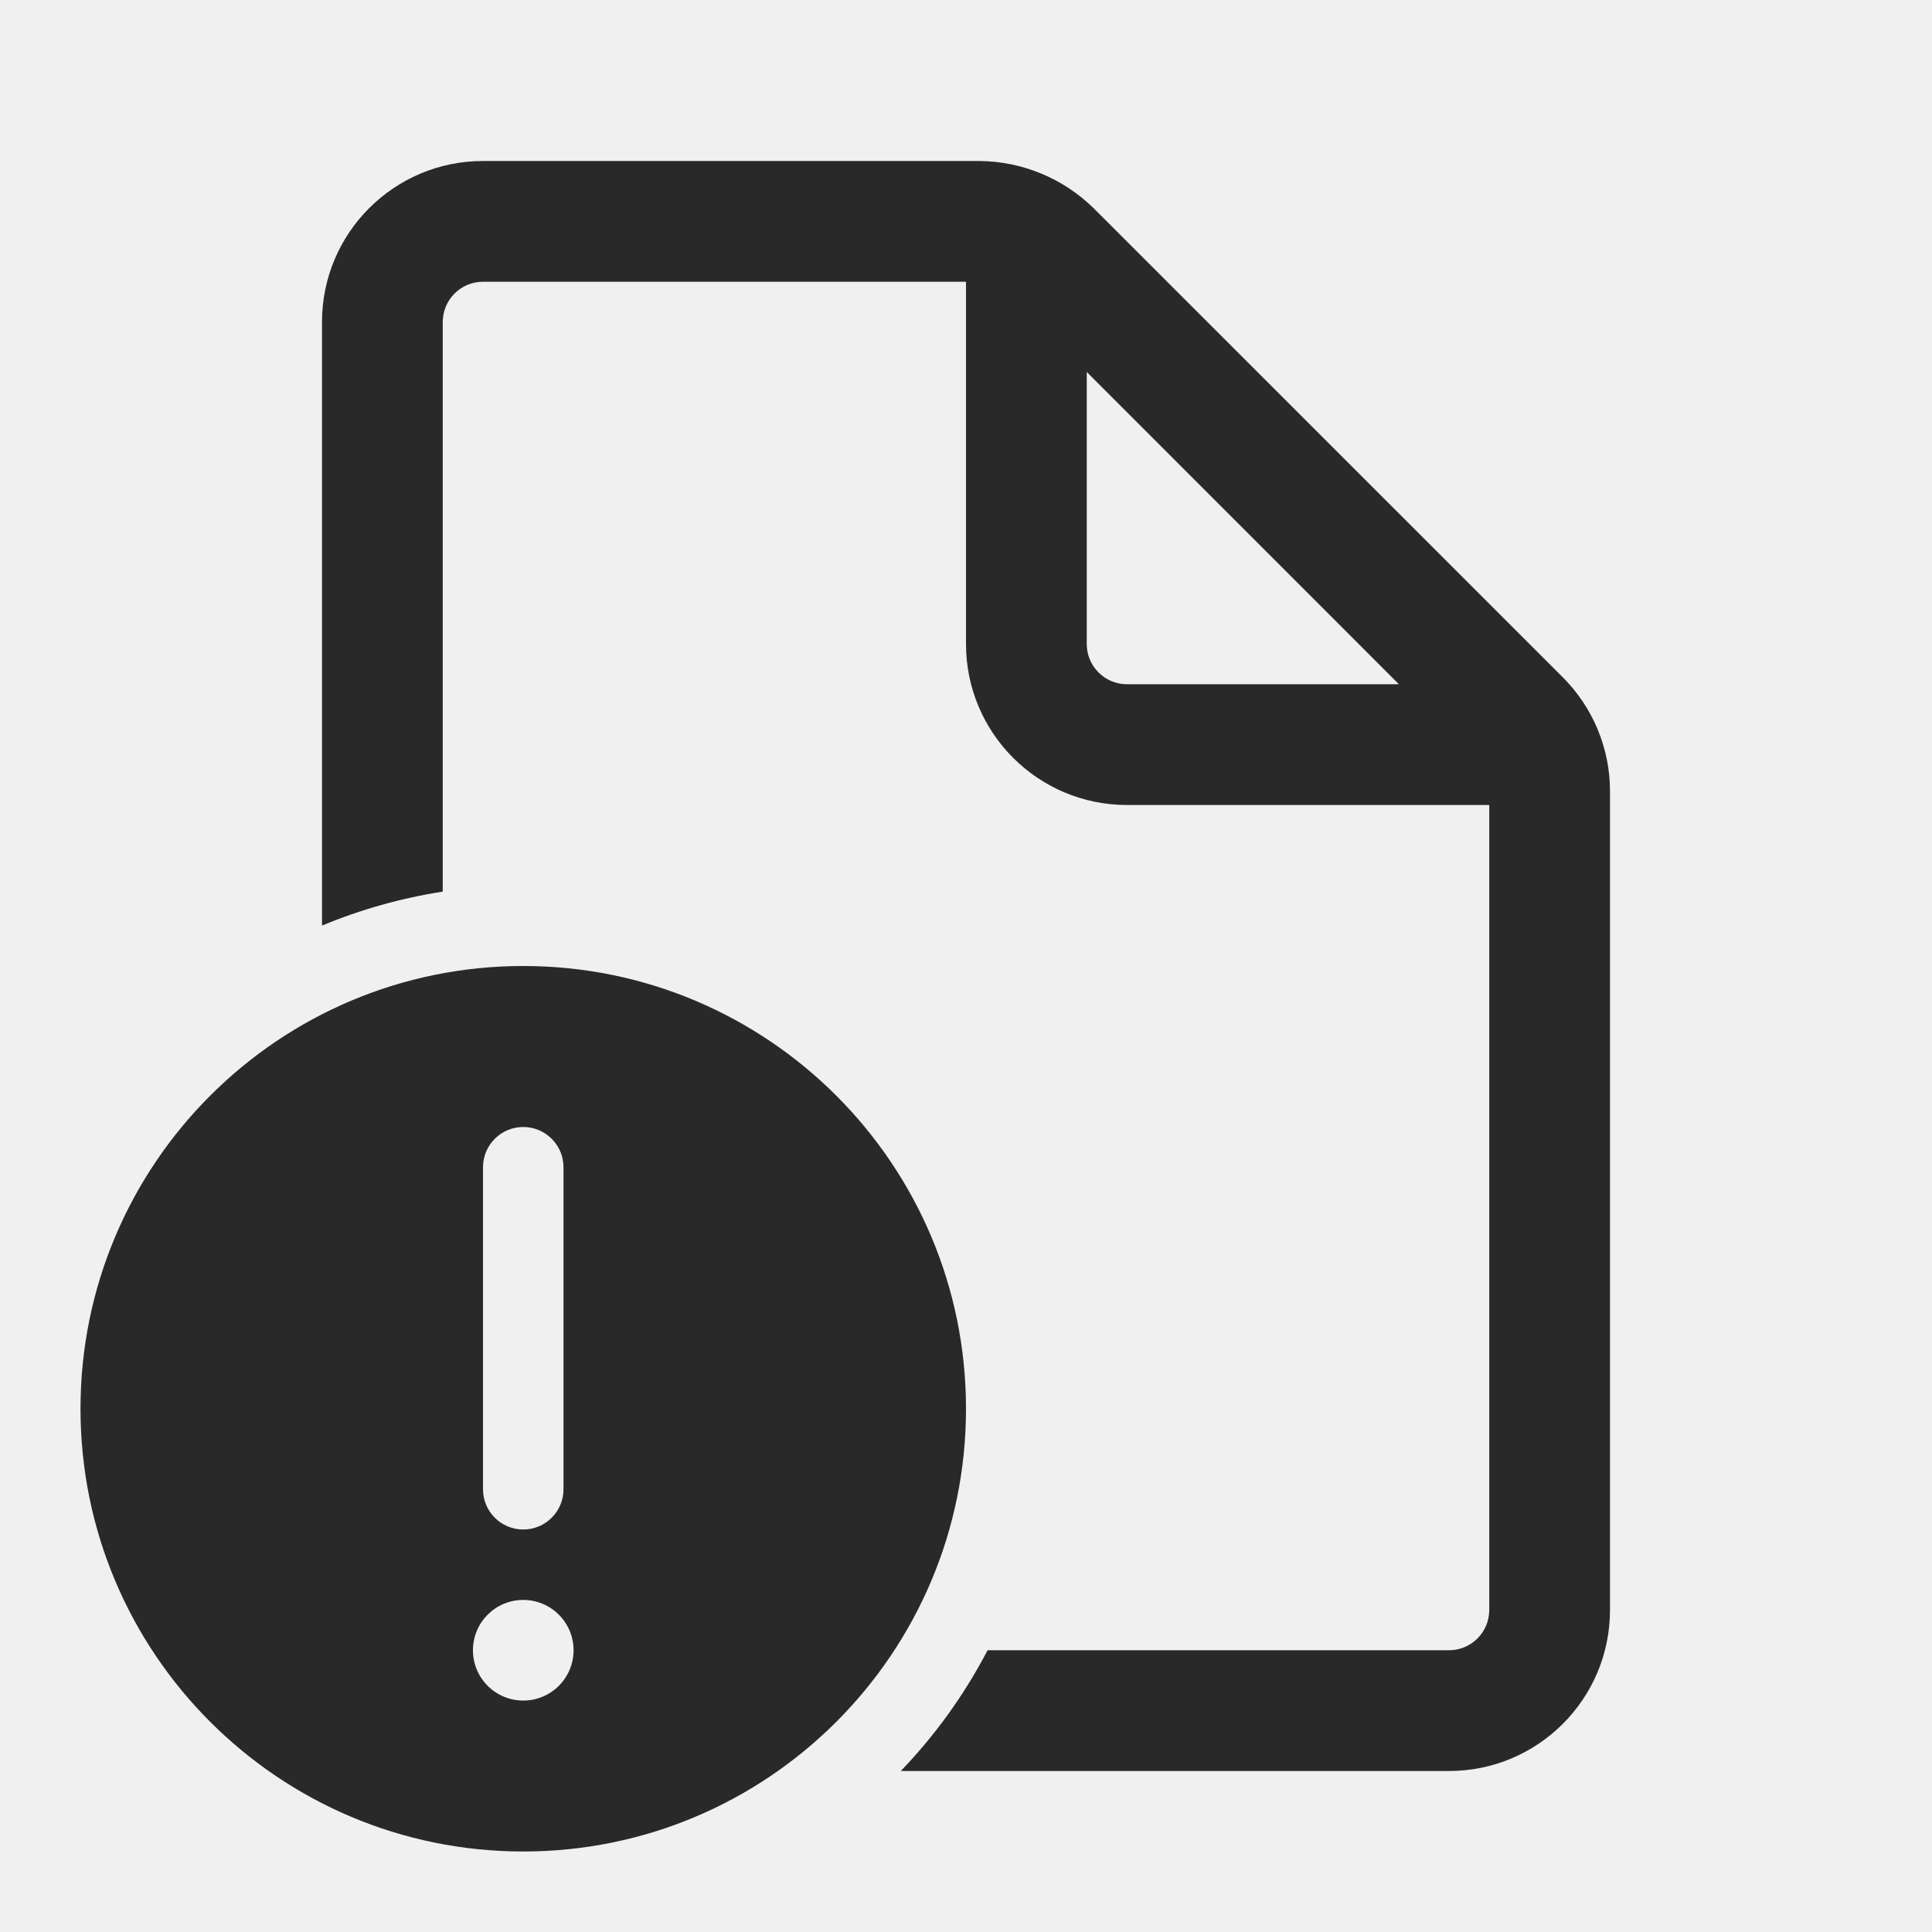
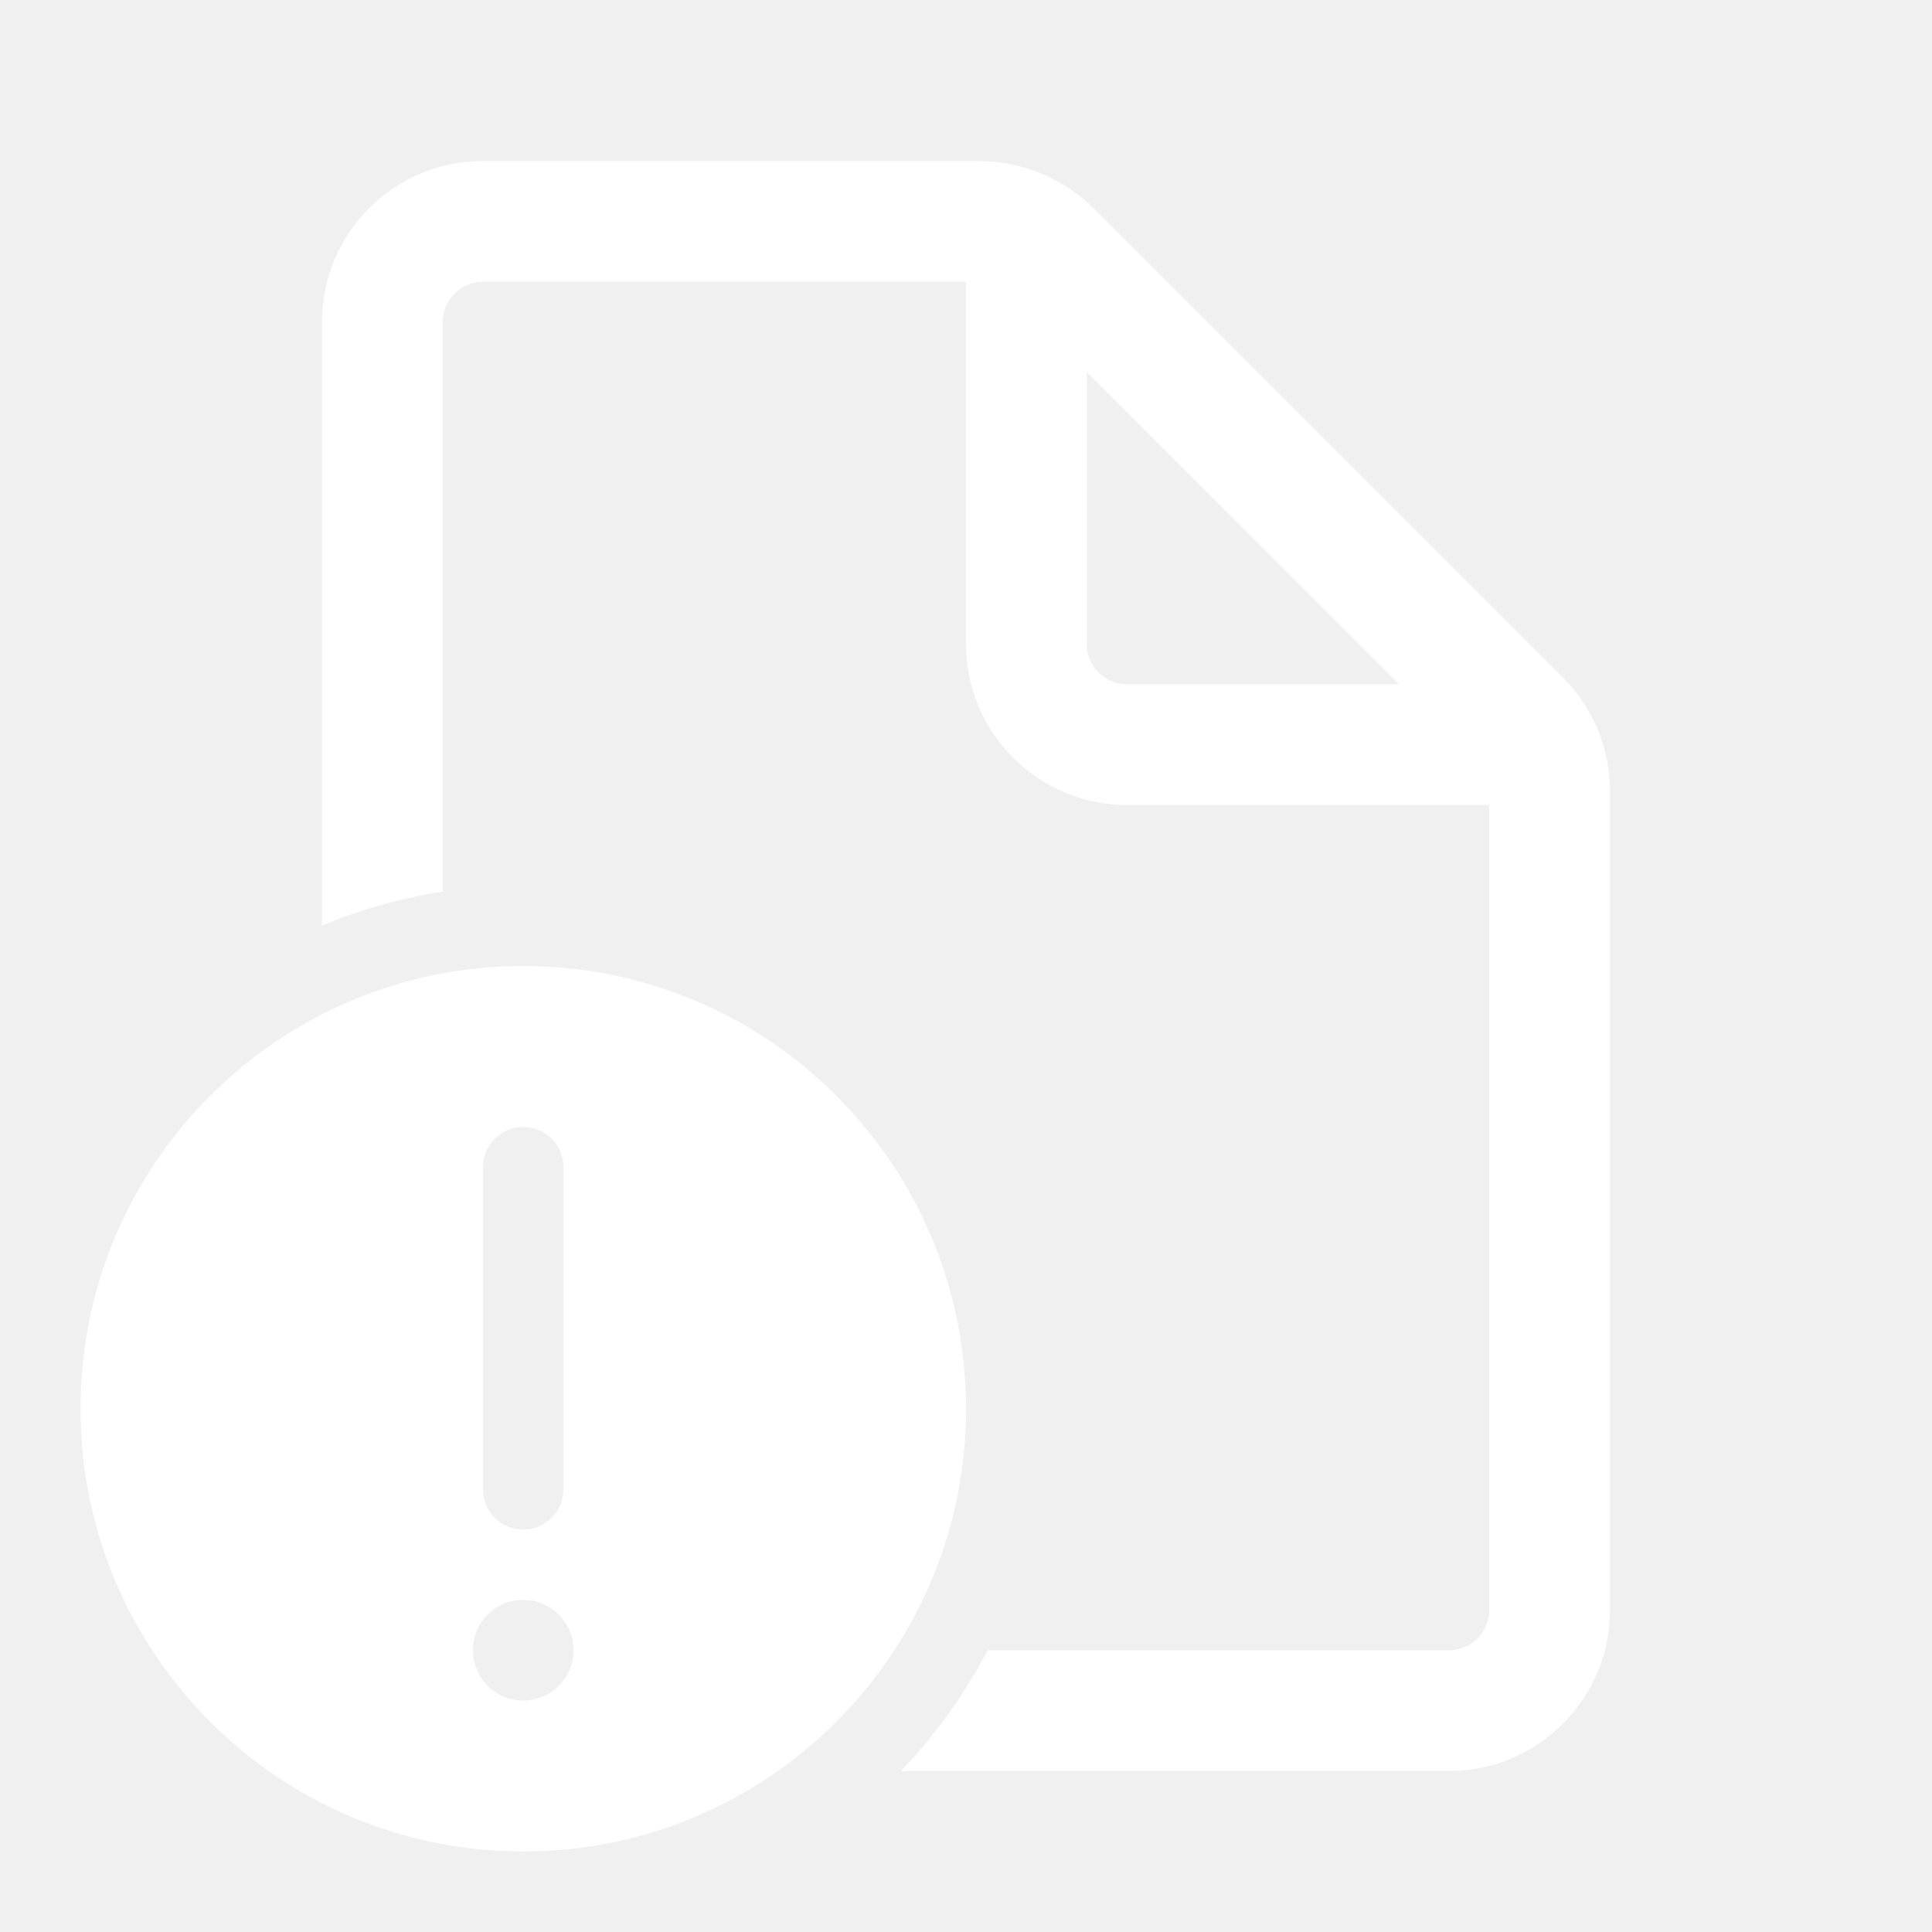
<svg xmlns="http://www.w3.org/2000/svg" width="24" height="24" viewBox="0 0 24 24">
-   <path fill="#292929" d="M18.5 20a.5.5 0 0 1-.5.5h-5.732A6.5 6.5 0 0 1 11.19 22H18a2 2 0 0 0 2-2V9.828a2 2 0 0 0-.586-1.414l-5.829-5.828A2.05 2.05 0 0 0 12.172 2H6a2 2 0 0 0-2 2v7.498a6.5 6.5 0 0 1 1.5-.422V4a.5.5 0 0 1 .5-.5h6V8a2 2 0 0 0 2 2h4.5zm-5-15.379L17.378 8.5H14a.5.5 0 0 1-.5-.5zM12 17.5a5.5 5.5 0 1 1-11 0a5.5 5.5 0 0 1 11 0M6.5 14a.5.5 0 0 0-.5.5v4a.5.5 0 0 0 1 0v-4a.5.5 0 0 0-.5-.5m0 7.125a.625.625 0 1 0 0-1.25a.625.625 0 0 0 0 1.25" />
+   <path fill="#ffffff" d="M18.5 20a.5.5 0 0 1-.5.5h-5.732A6.5 6.5 0 0 1 11.19 22H18a2 2 0 0 0 2-2V9.828a2 2 0 0 0-.586-1.414l-5.829-5.828A2.05 2.05 0 0 0 12.172 2H6a2 2 0 0 0-2 2v7.498a6.5 6.5 0 0 1 1.5-.422V4a.5.5 0 0 1 .5-.5h6V8a2 2 0 0 0 2 2h4.5zm-5-15.379L17.378 8.5H14a.5.5 0 0 1-.5-.5zM12 17.5a5.5 5.5 0 1 1-11 0a5.5 5.5 0 0 1 11 0M6.5 14a.5.5 0 0 0-.5.5v4a.5.5 0 0 0 1 0v-4a.5.5 0 0 0-.5-.5m0 7.125a.625.625 0 1 0 0-1.25a.625.625 0 0 0 0 1.25" />
</svg>
